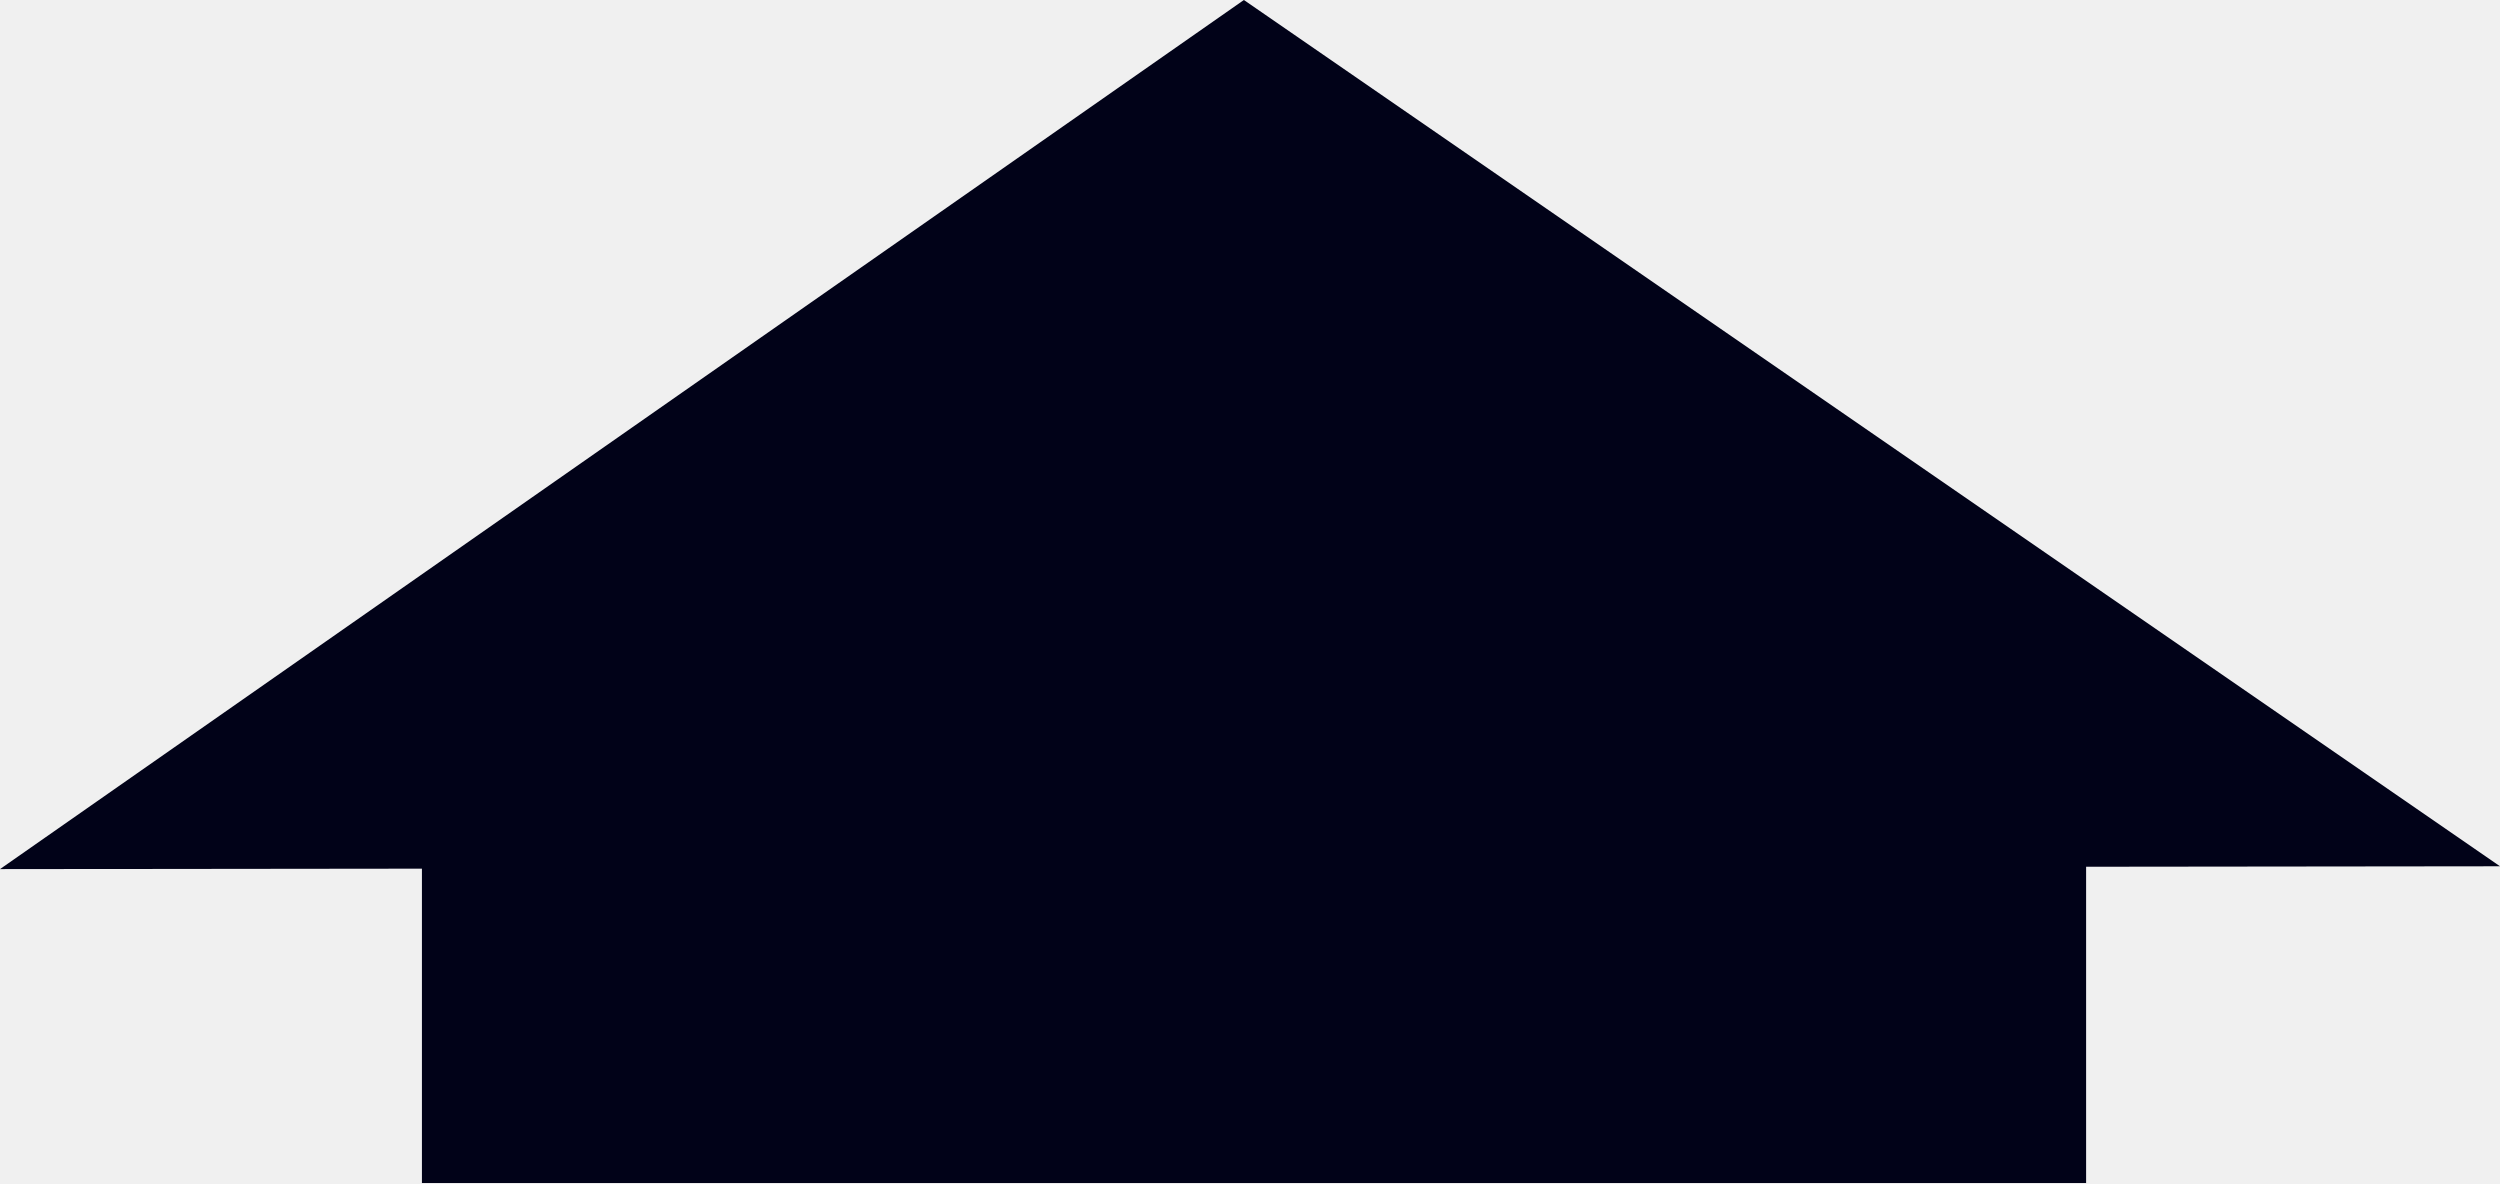
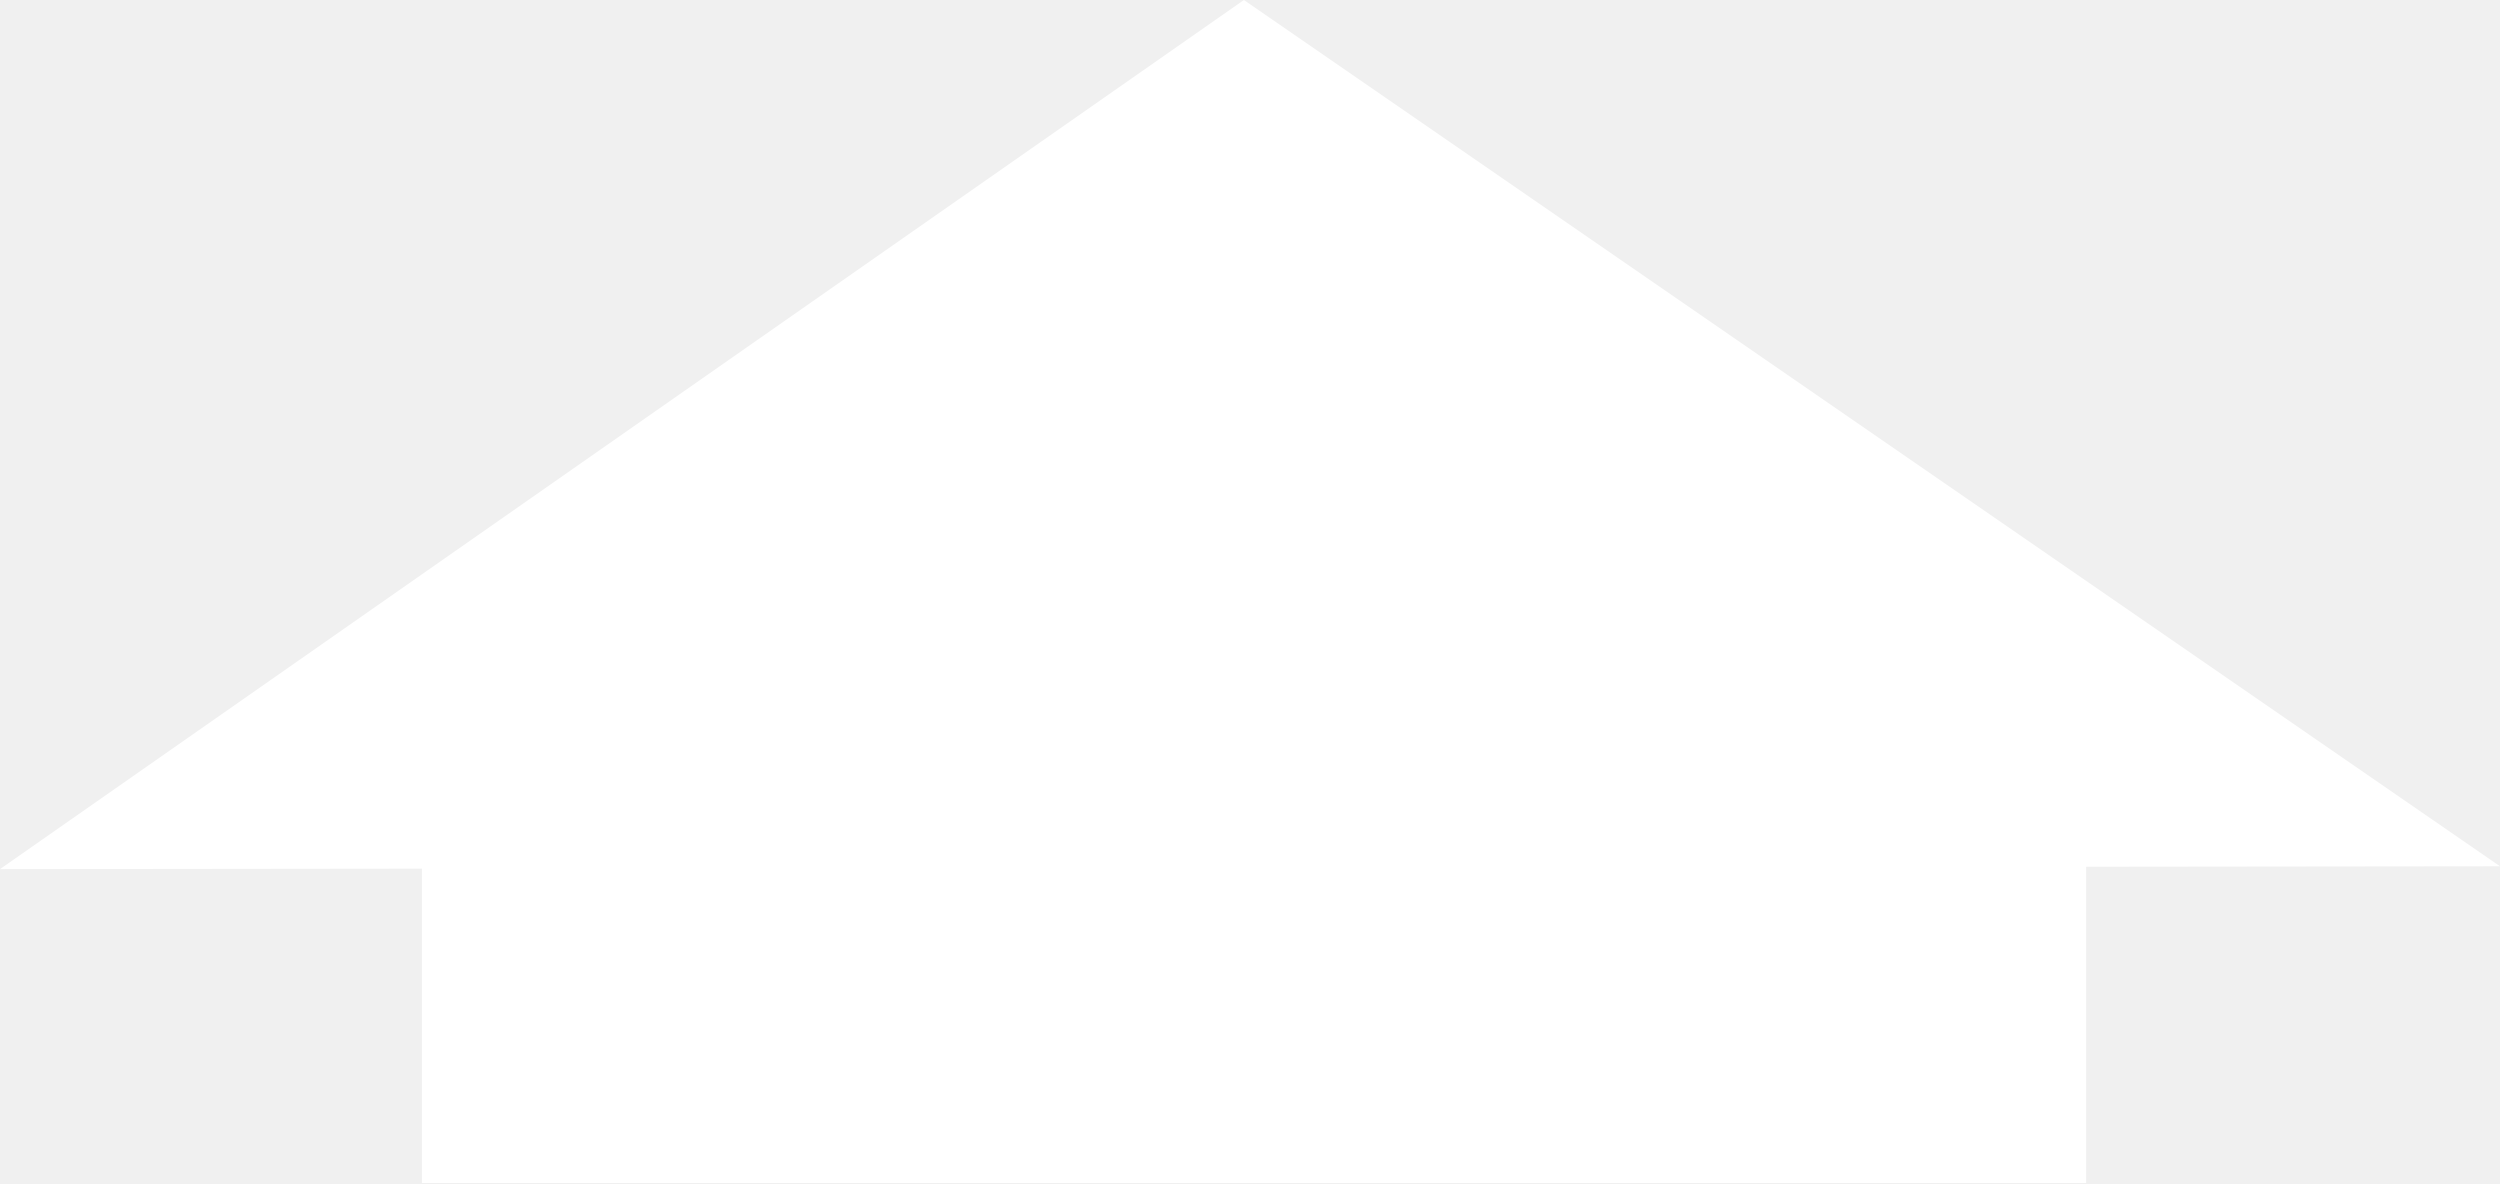
<svg xmlns="http://www.w3.org/2000/svg" version="1.1" id="svg1" width="943.587" height="446.512" viewBox="0 0 943.587 446.512">
  <defs id="defs1" />
  <g id="g1">
    <g id="g2">
-       <rect style="fill:#010218;stroke-width:0.746" id="rect1" width="628.121" height="175.828" x="159.25" y="270.684" rx="0" ry="24.086" />
-       <path style="fill:#010218" id="path1" d="M 726.945,113.859 1262.901,890.463 322.364,966.313 Z" transform="matrix(0.9969865,0.03108969,-0.07757477,0.3995629,-246.4316,-68.09429)" />
+       <rect style="fill:#fff;stroke-width:0.746" id="rect1" width="628.121" height="175.828" x="159.25" y="270.684" rx="0" ry="24.086" />
+       <path style="fill:#fff" id="path1" d="M 726.945,113.859 1262.901,890.463 322.364,966.313 Z" transform="matrix(0.9969865,0.03108969,-0.07757477,0.3995629,-246.4316,-68.09429)" />
    </g>
  </g>
</svg>
